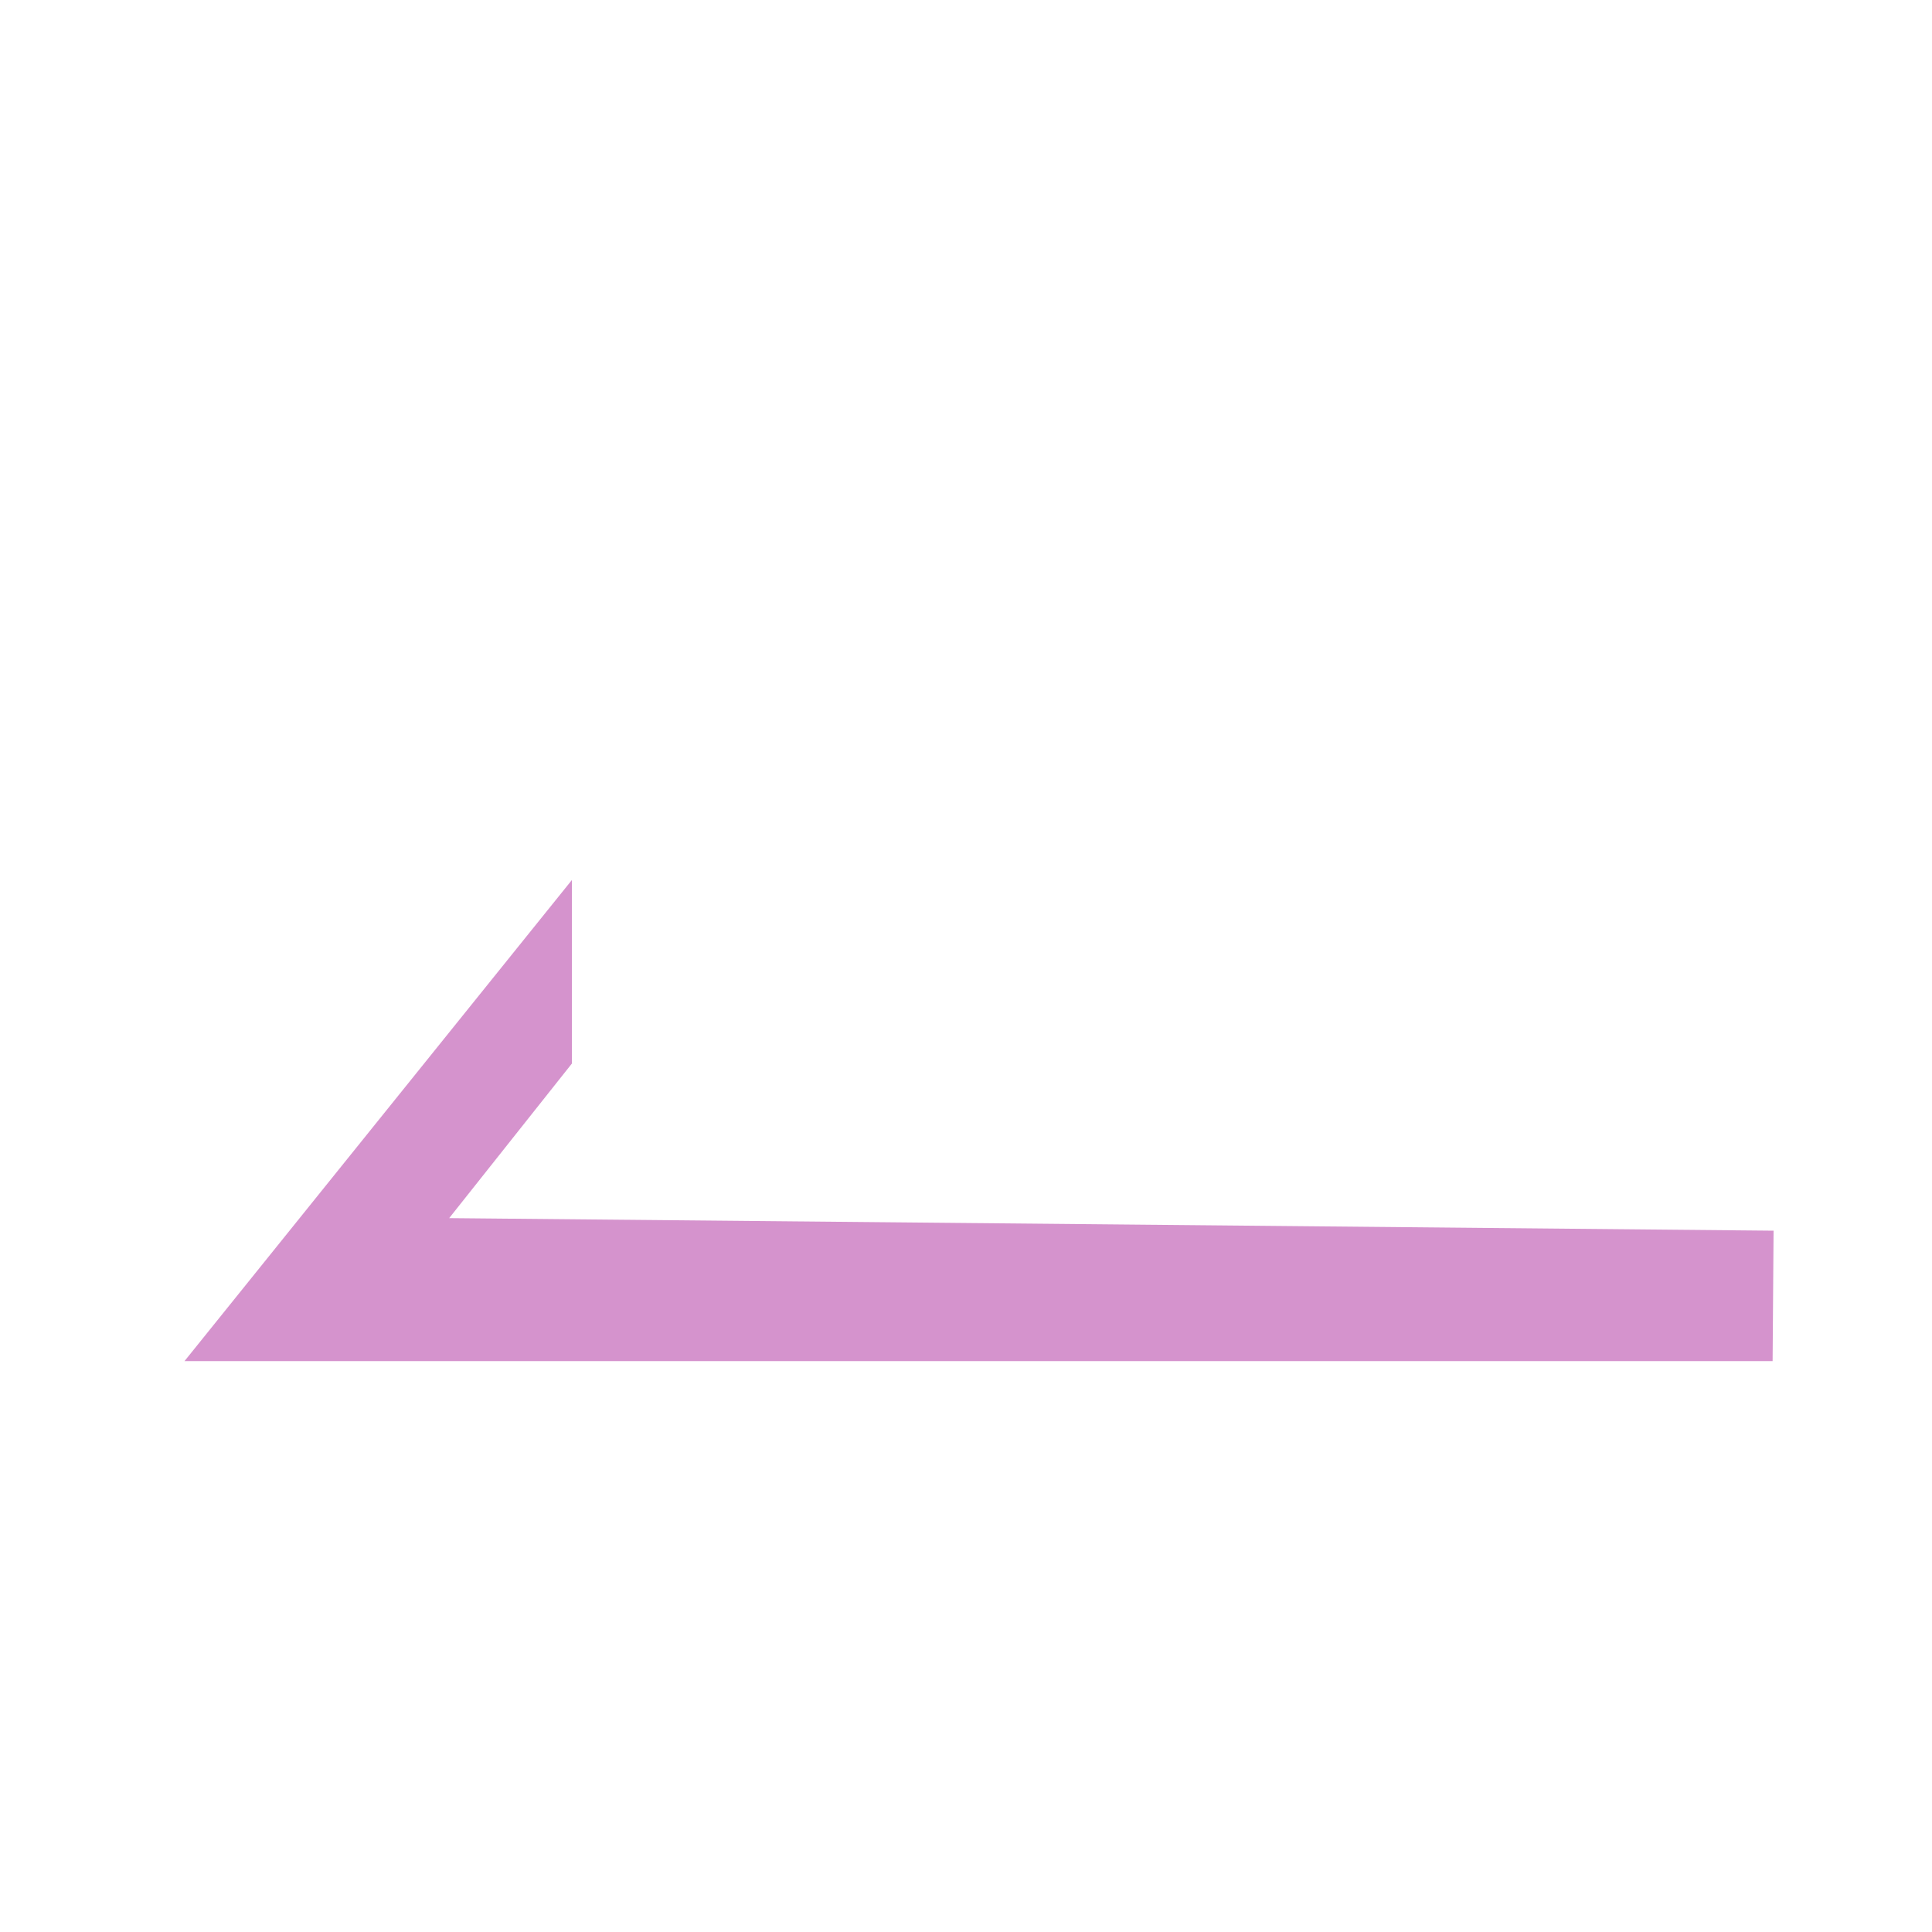
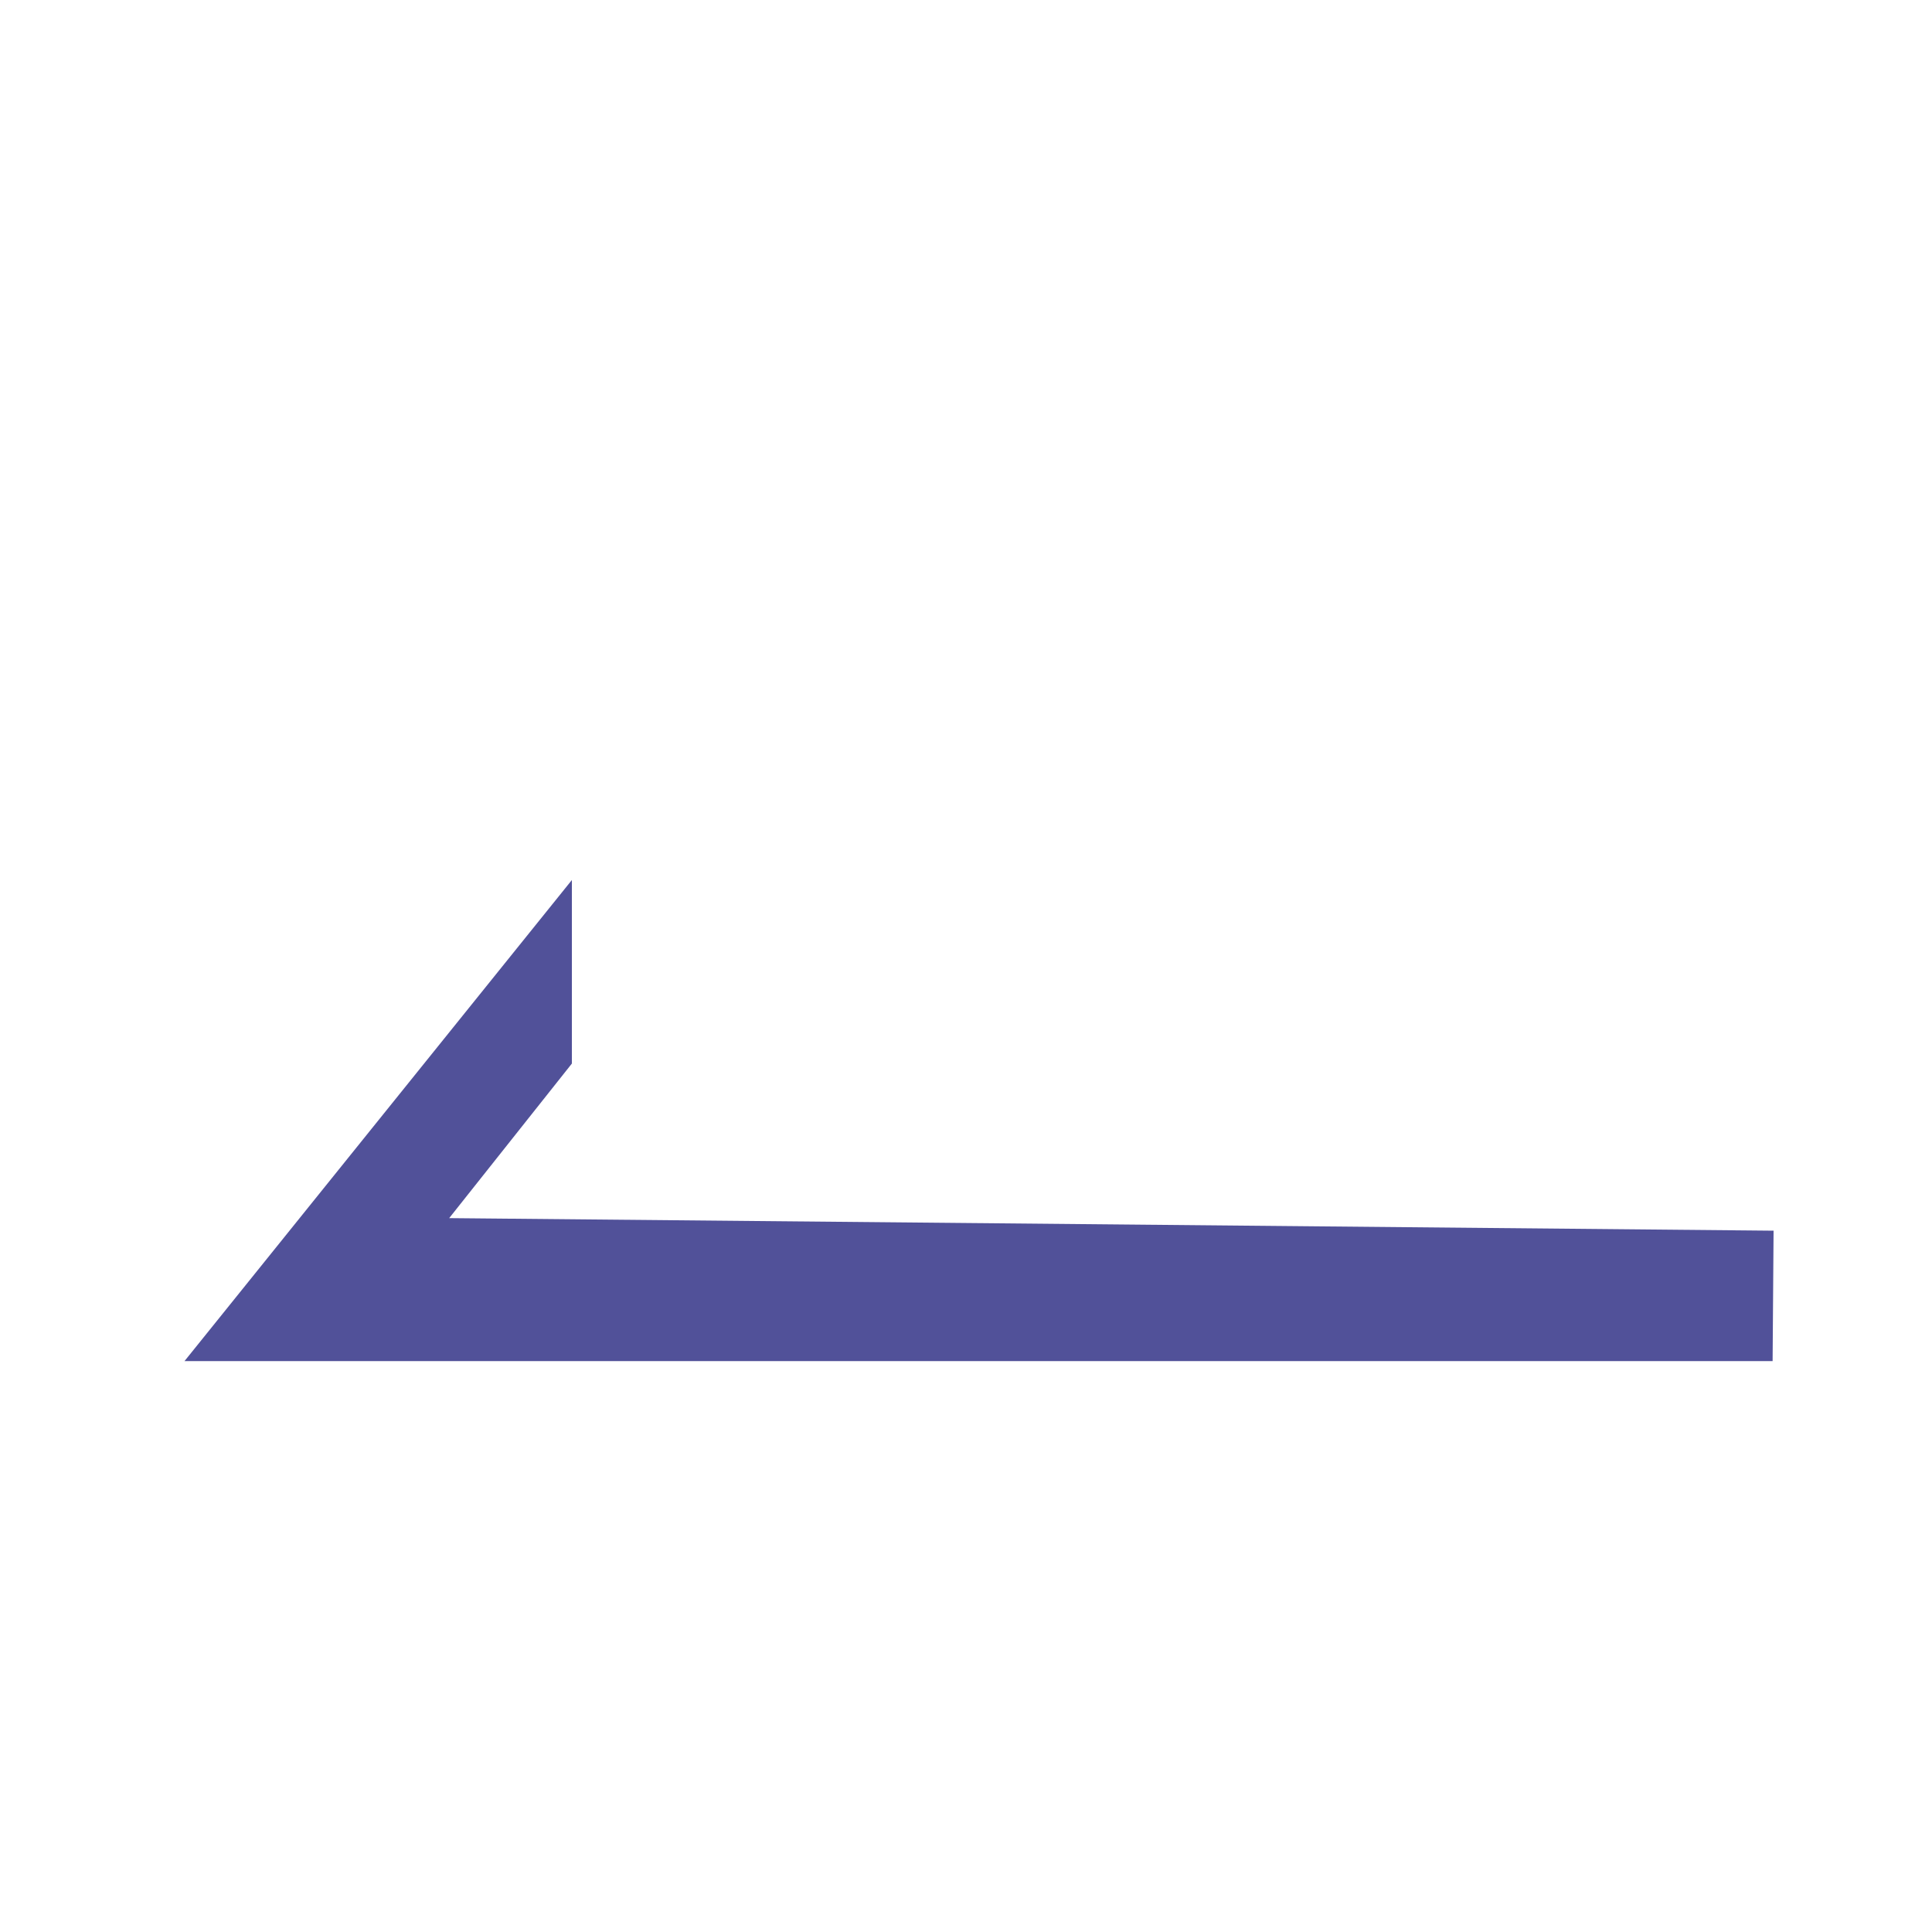
<svg xmlns="http://www.w3.org/2000/svg" version="1.1" id="Layer_1" x="0px" y="0px" viewBox="0 0 200 200" style="enable-background:new 0 0 200 200;" xml:space="preserve">
  <style type="text/css">
	.st0{enable-background:new    ;}
- 	.st1{fill:#D593CD;}
+ 	.st1{fill:#515199;}
</style>
  <g class="st0">
    <path class="st1" d="M183.6,127.4l-0.1,13.5H19.1l40.1-49.8v19l-12.7,16L183.6,127.4z" />
  </g>
</svg>
